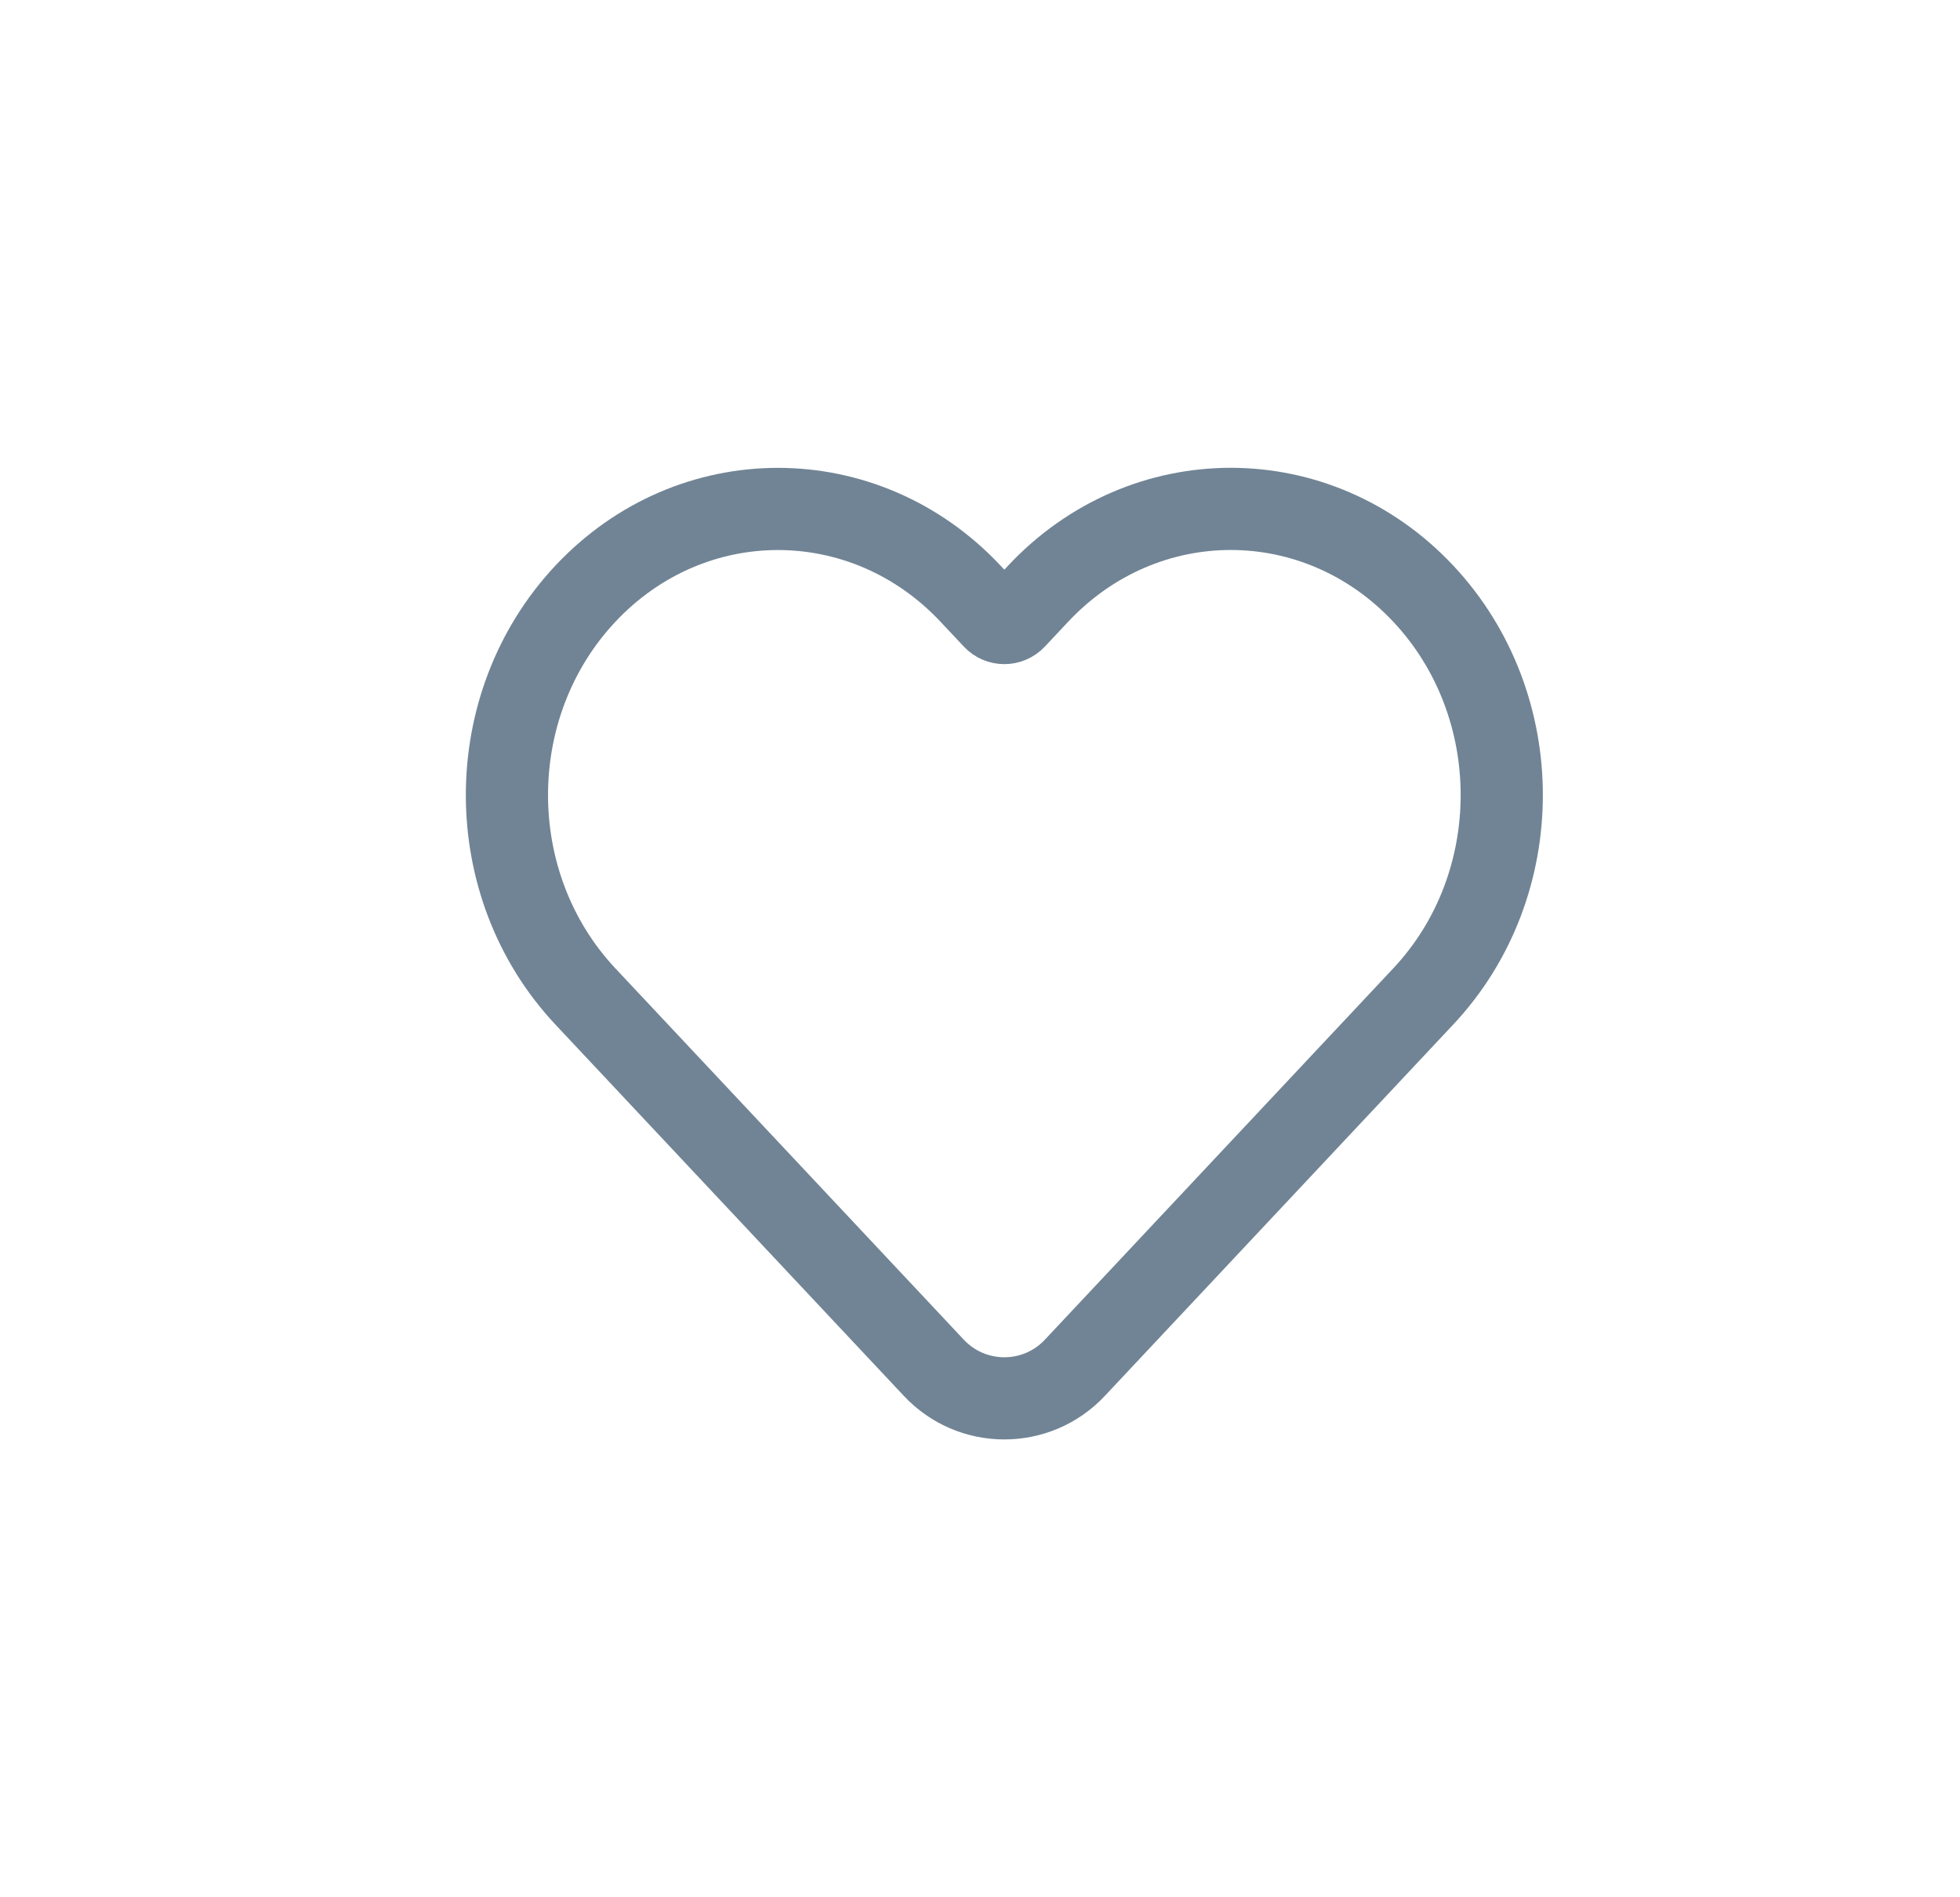
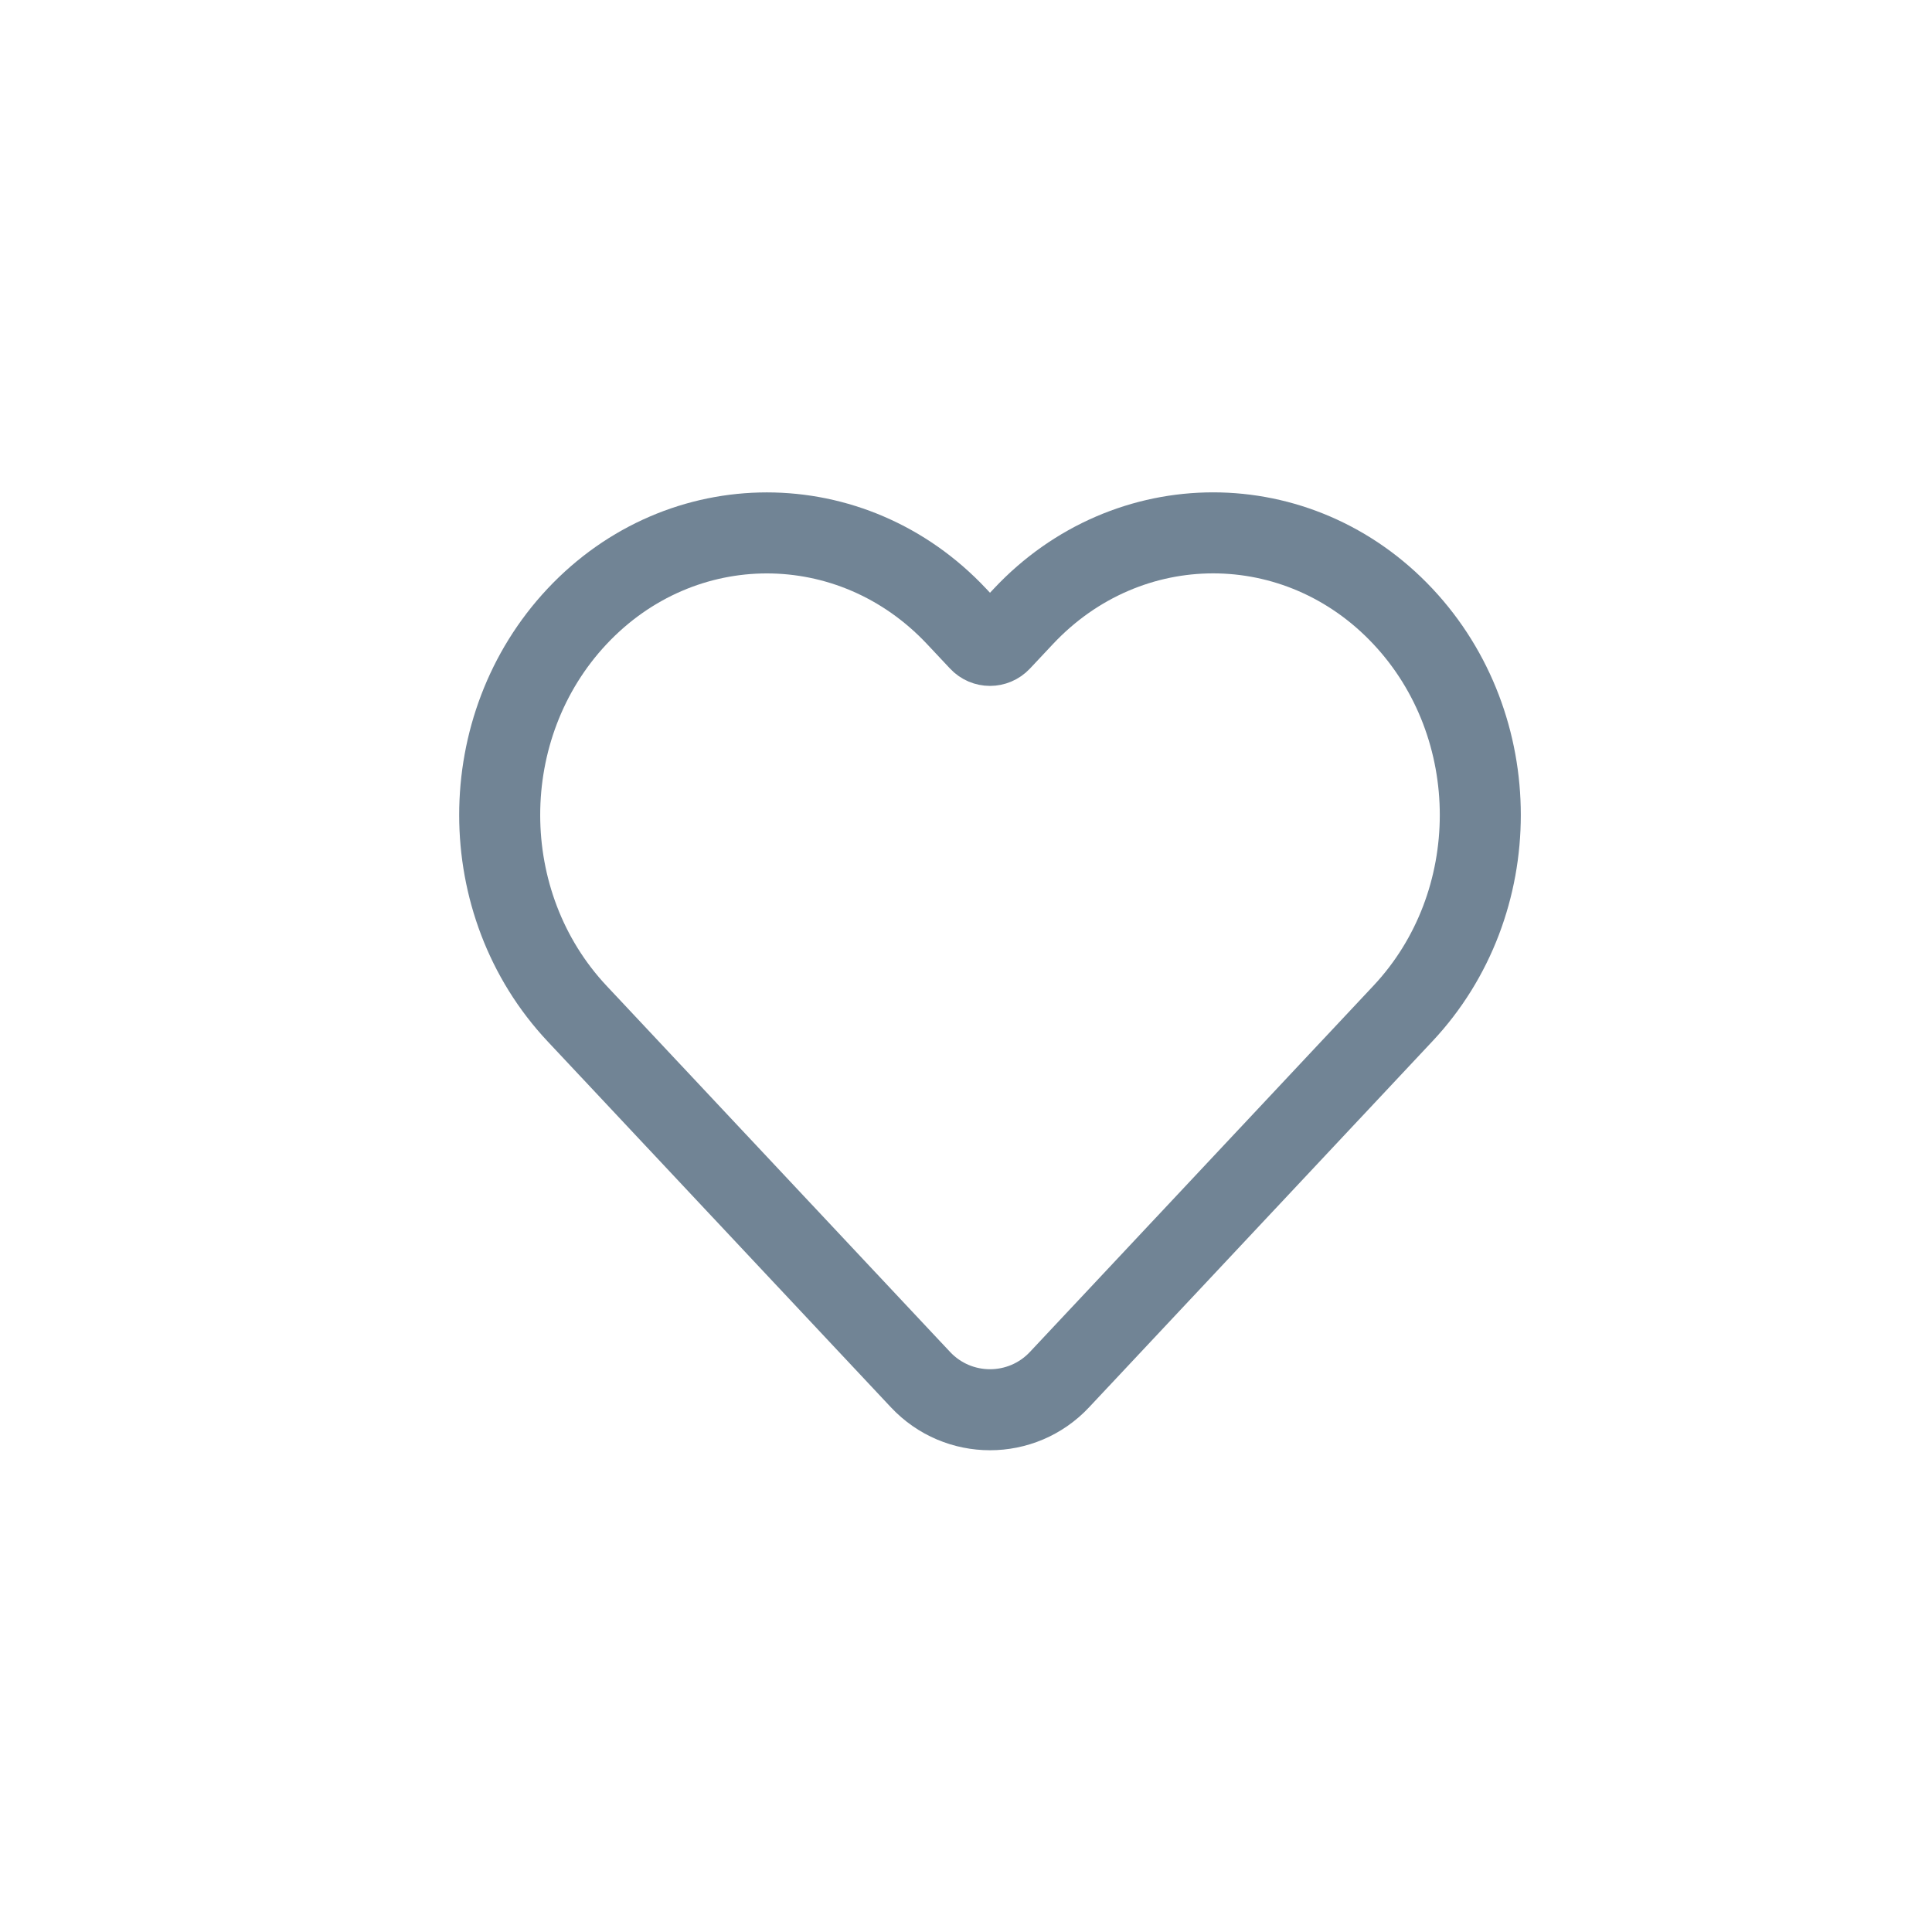
- <svg xmlns="http://www.w3.org/2000/svg" width="31" height="30" viewBox="0 0 31 30" fill="none">
+ <svg xmlns="http://www.w3.org/2000/svg" width="30" height="30" viewBox="0 0 31 30" fill="none">
  <path d="M22.511 9.391C20.834 7.603 18.097 7.603 16.42 9.391L16.052 9.783C15.961 9.88 15.808 9.88 15.718 9.783L15.35 9.391C13.673 7.604 10.936 7.604 9.259 9.391C7.604 11.155 7.604 13.999 9.259 15.763L14.77 21.637C15.374 22.281 16.396 22.281 17 21.637L22.511 15.762C24.166 13.999 24.166 11.155 22.511 9.391Z" stroke="#355069" stroke-opacity="0.7" stroke-width="1.3" />
</svg>
